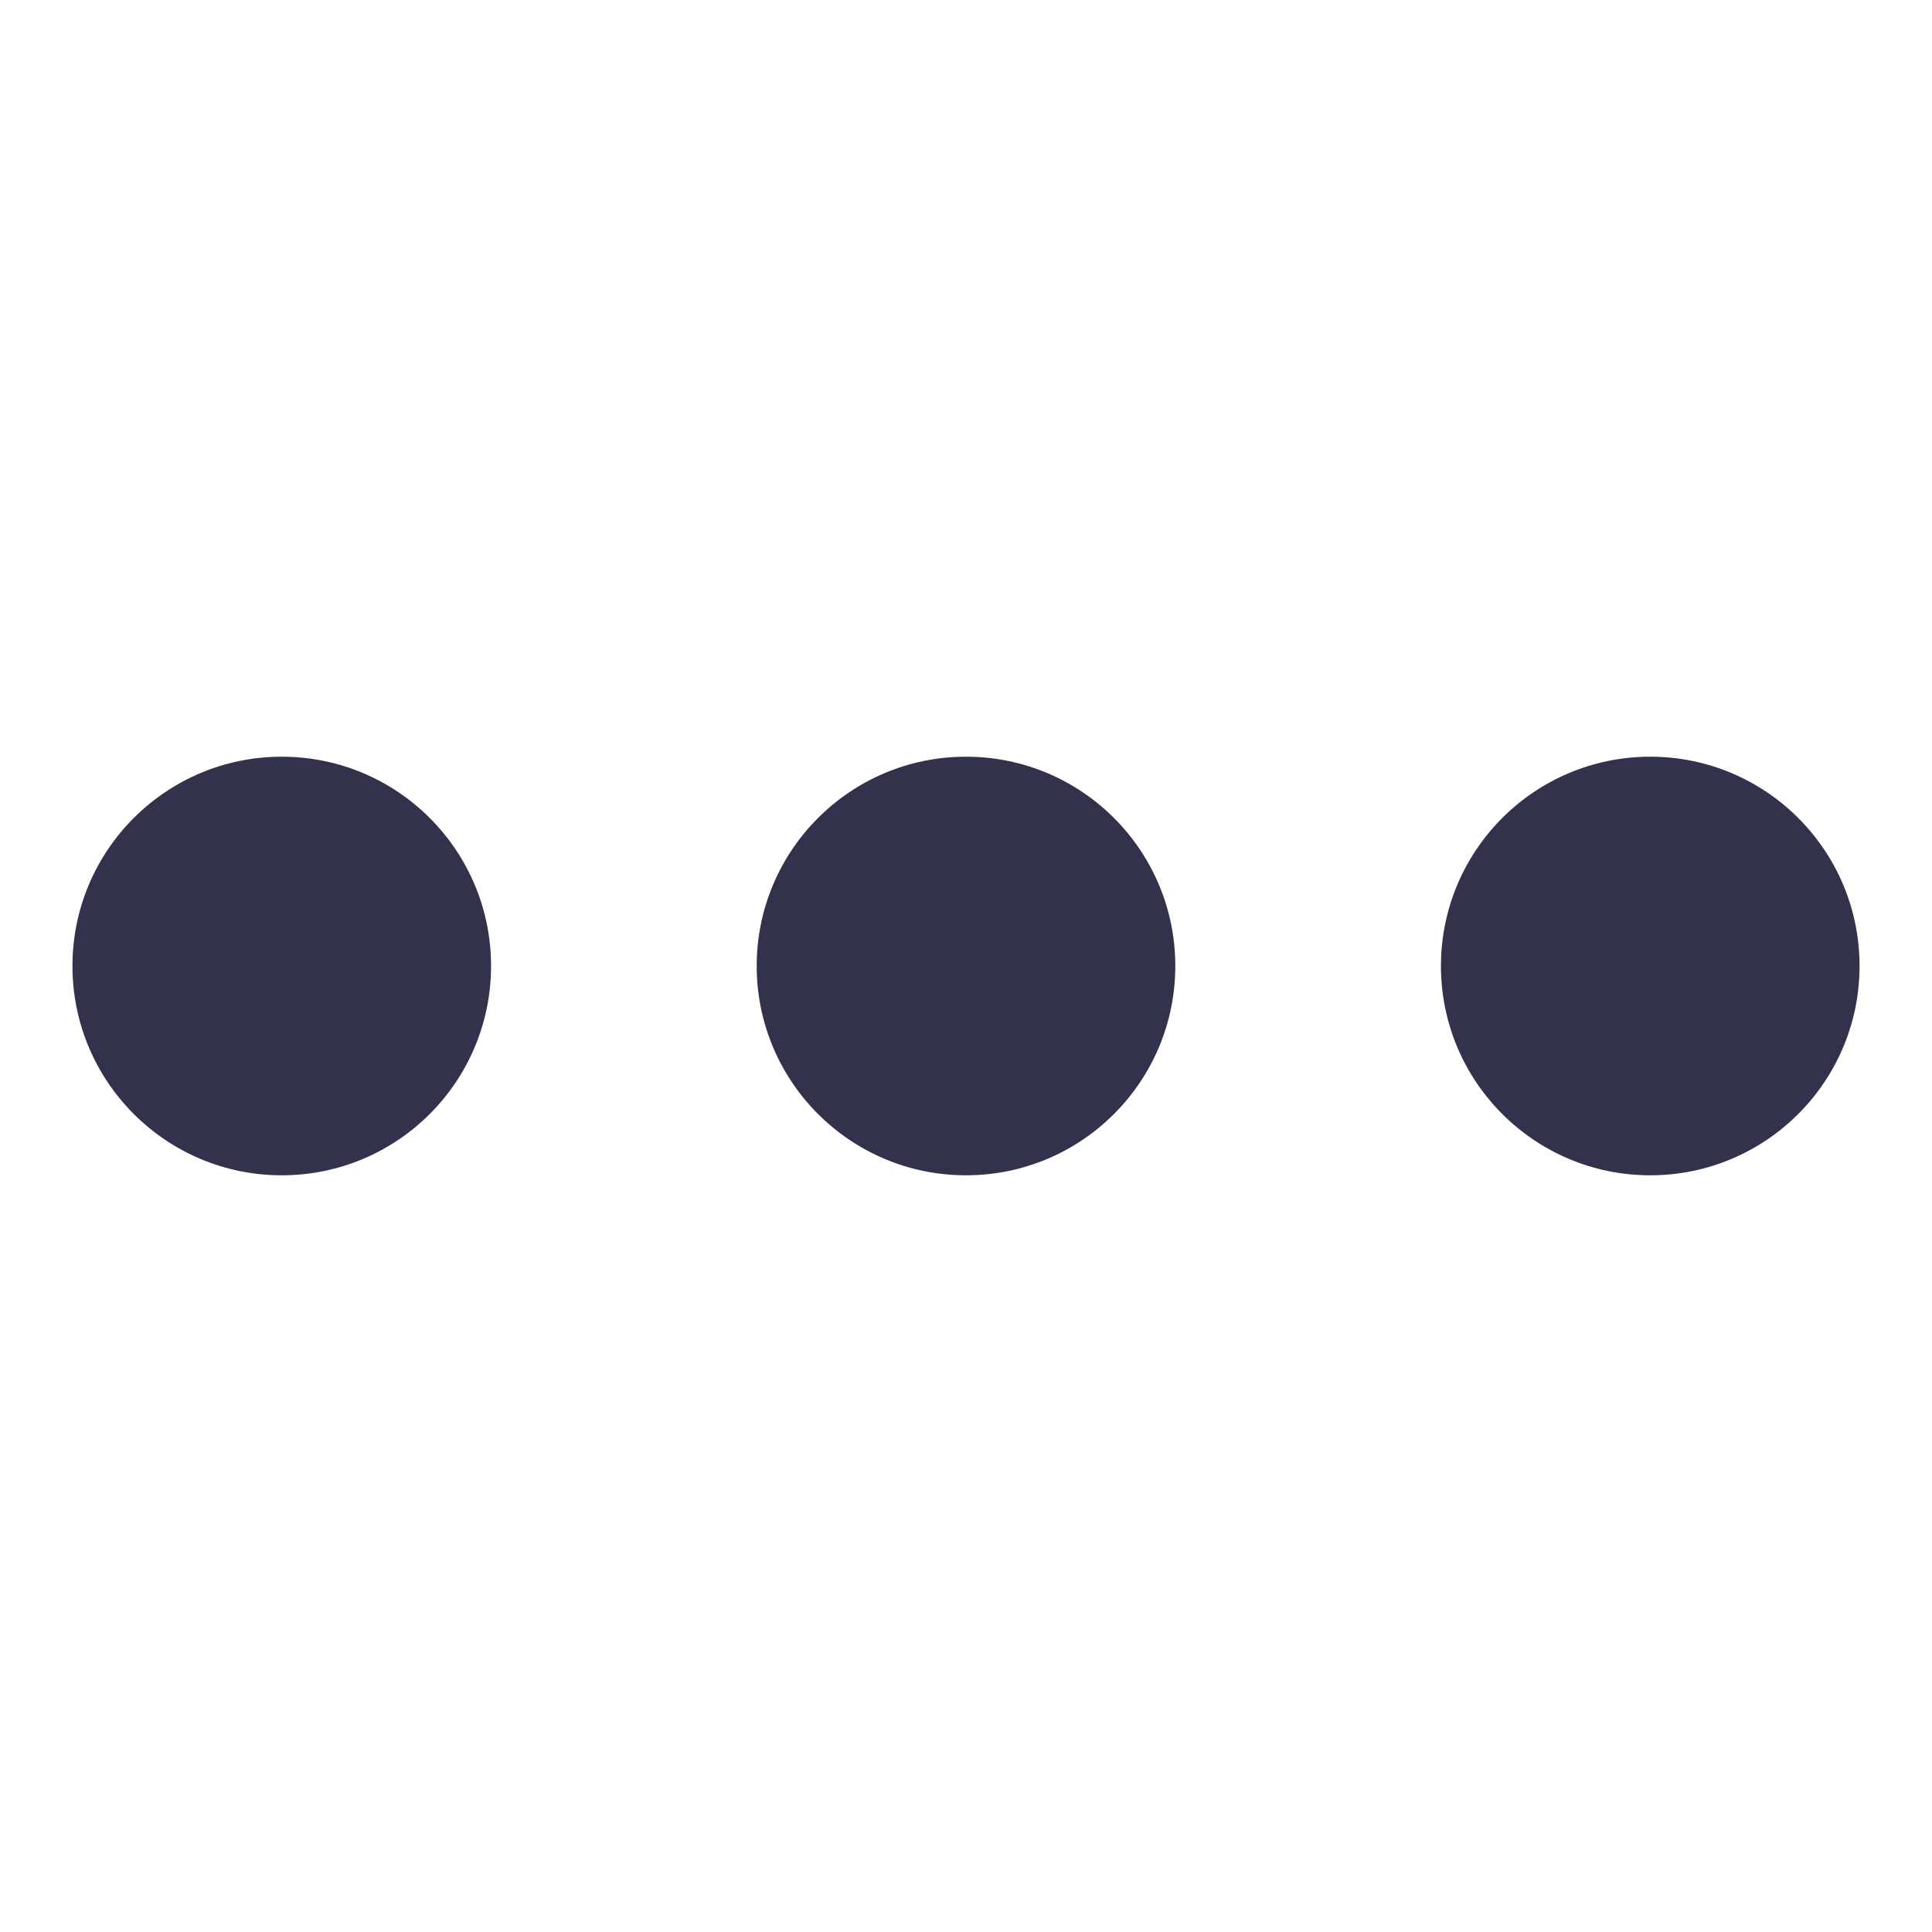
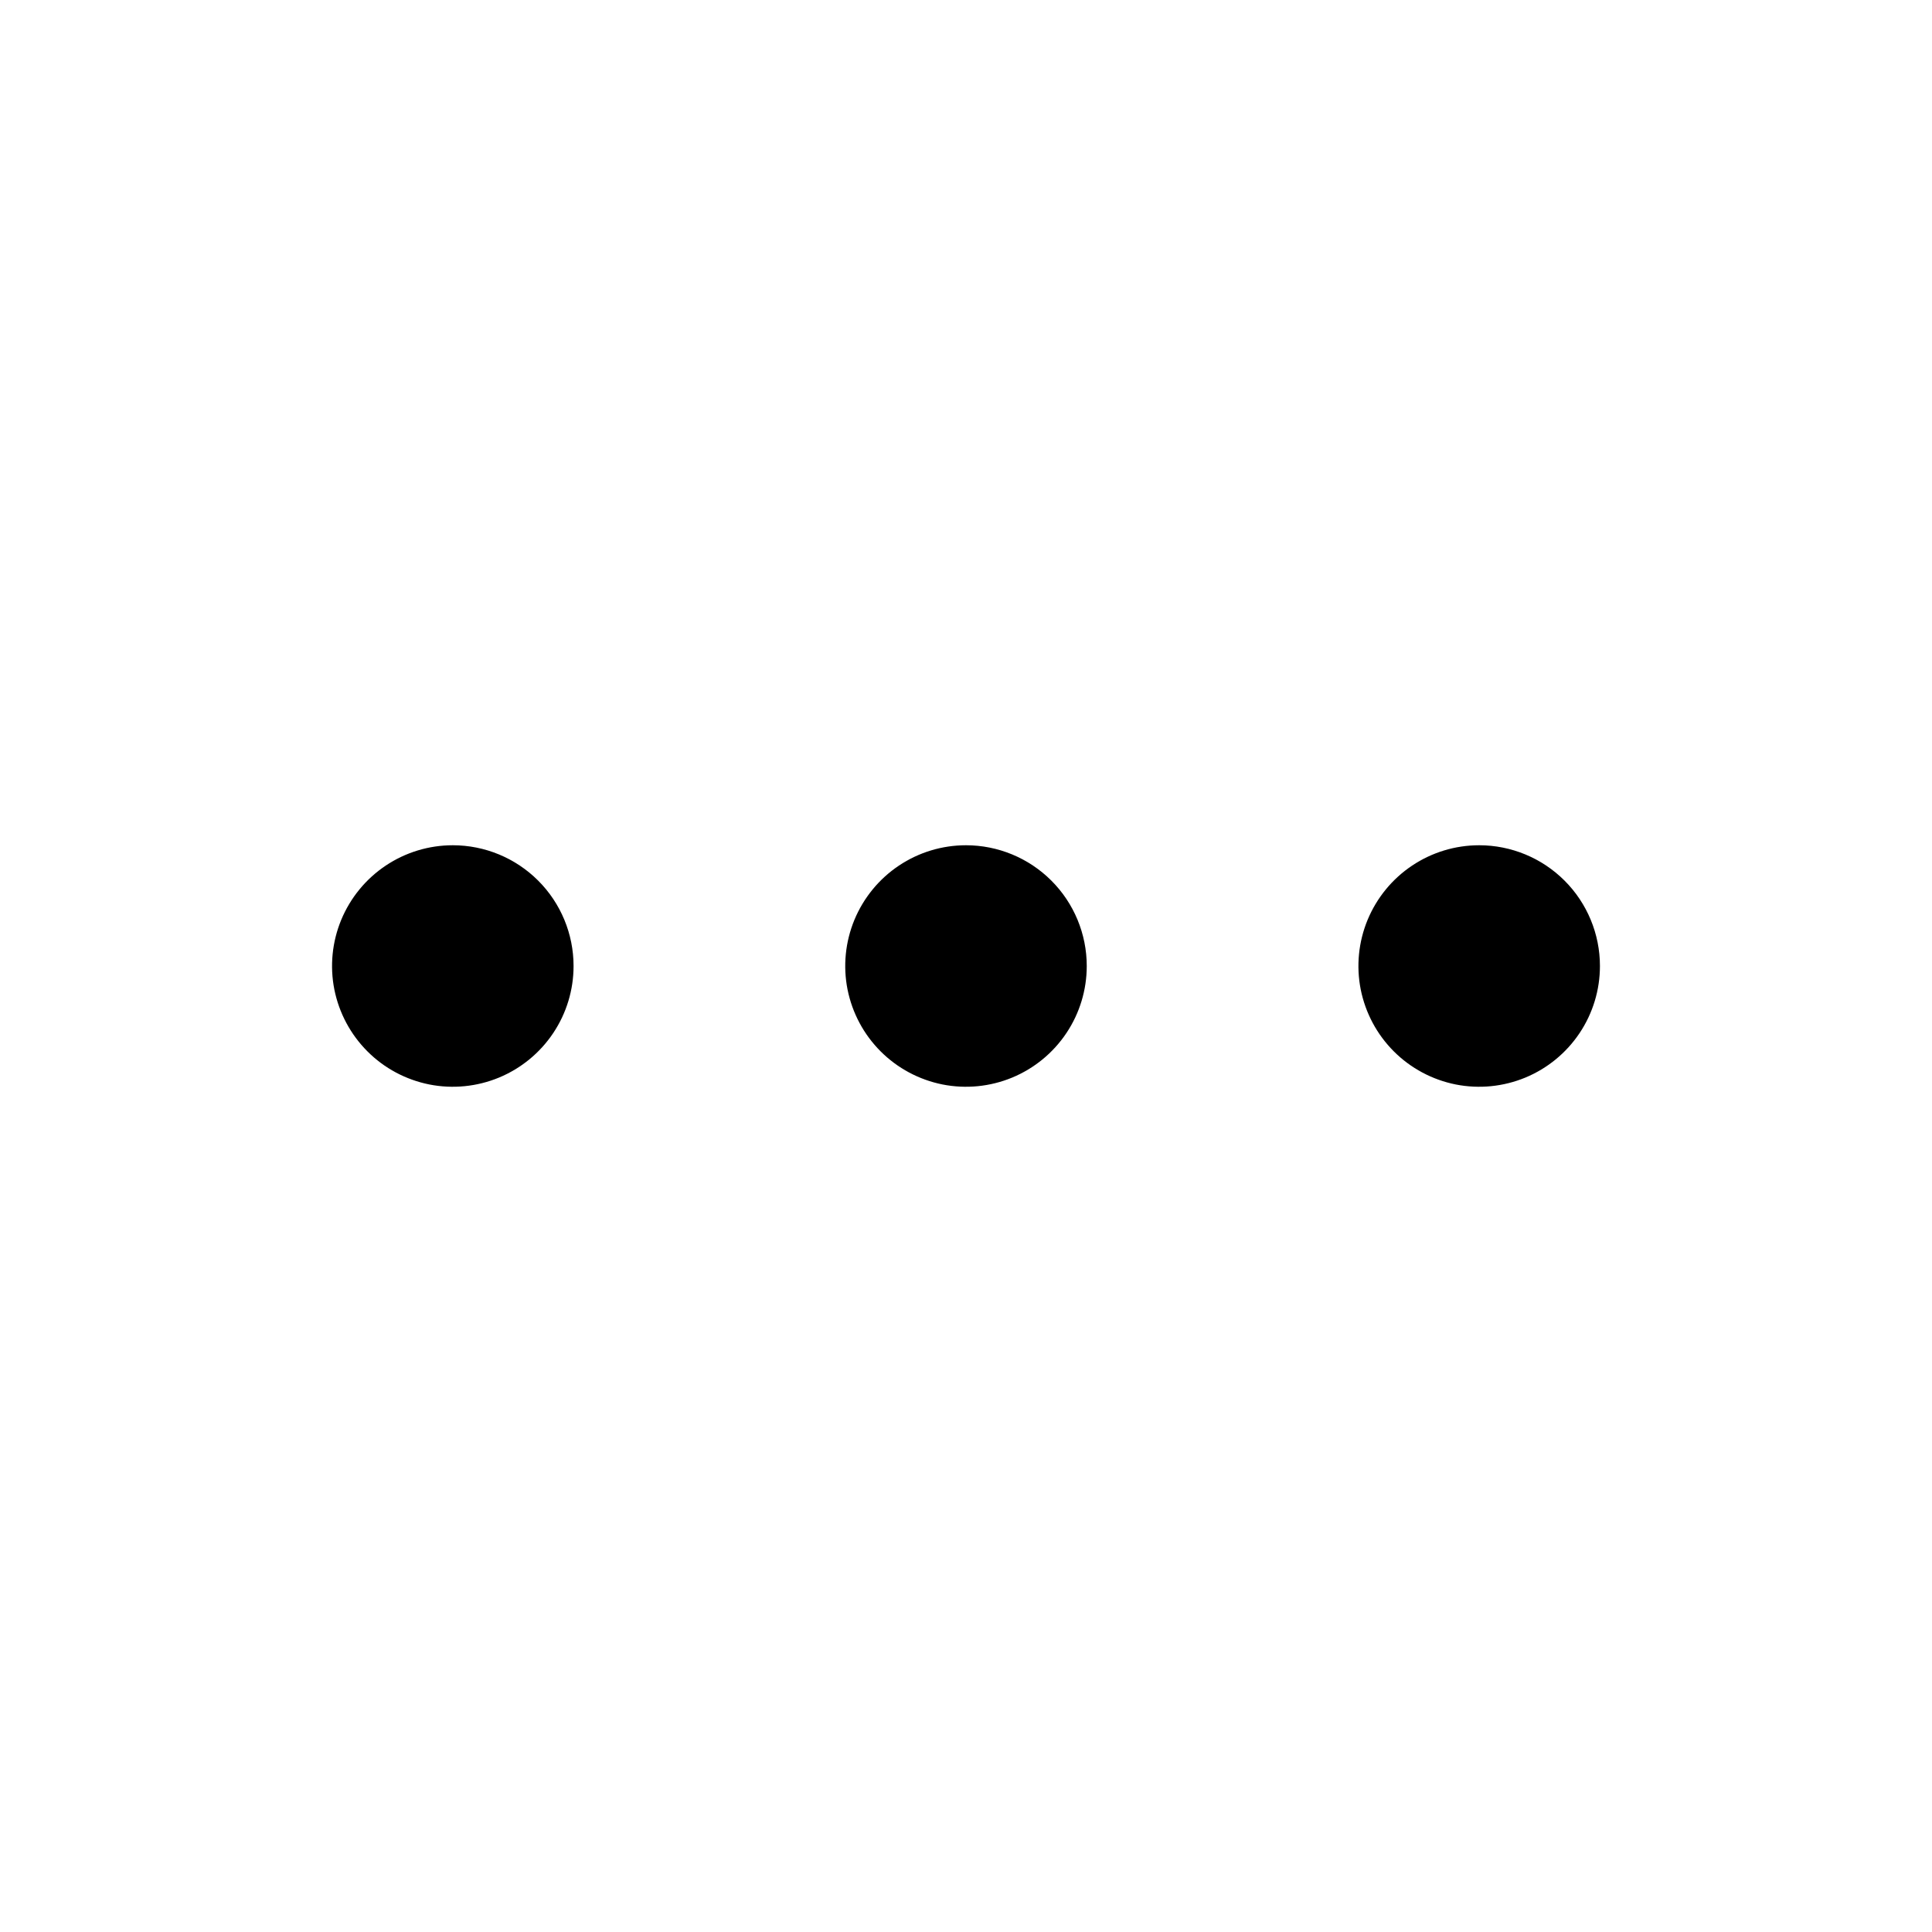
- <svg xmlns="http://www.w3.org/2000/svg" width="24" height="24" viewBox="0 0 24 24" fill="none">
-   <path d="M3.5 14.6a2.6 2.6 0 1 0 0-5.2 2.6 2.6 0 0 0 0 5.2ZM12 14.6a2.6 2.6 0 1 0 0-5.2 2.6 2.6 0 0 0 0 5.2ZM20.5 14.6a2.6 2.6 0 1 0 0-5.2 2.6 2.6 0 0 0 0 5.2Z" fill="#32324D" />
+ <svg xmlns="http://www.w3.org/2000/svg" viewBox="0 0 32 32">
+   <path d="M18 16C18 16.396 17.883 16.782 17.663 17.111C17.443 17.44 17.131 17.696 16.765 17.848C16.4 17.999 15.998 18.039 15.61 17.962C15.222 17.884 14.866 17.694 14.586 17.414C14.306 17.134 14.116 16.778 14.038 16.39C13.961 16.002 14.001 15.6 14.152 15.235C14.304 14.869 14.56 14.557 14.889 14.337C15.218 14.117 15.604 14 16 14C16.53 14 17.039 14.211 17.414 14.586C17.789 14.961 18 15.47 18 16ZM7.5 14C7.104 14 6.718 14.117 6.389 14.337C6.06 14.557 5.804 14.869 5.652 15.235C5.501 15.6 5.461 16.002 5.538 16.39C5.616 16.778 5.806 17.134 6.086 17.414C6.365 17.694 6.722 17.884 7.11 17.962C7.498 18.039 7.9 17.999 8.265 17.848C8.631 17.696 8.943 17.44 9.163 17.111C9.383 16.782 9.5 16.396 9.5 16C9.5 15.47 9.289 14.961 8.914 14.586C8.539 14.211 8.03 14 7.5 14ZM24.5 14C24.104 14 23.718 14.117 23.389 14.337C23.06 14.557 22.804 14.869 22.652 15.235C22.501 15.6 22.461 16.002 22.538 16.39C22.616 16.778 22.806 17.134 23.086 17.414C23.366 17.694 23.722 17.884 24.11 17.962C24.498 18.039 24.9 17.999 25.265 17.848C25.631 17.696 25.943 17.44 26.163 17.111C26.383 16.782 26.5 16.396 26.5 16C26.5 15.47 26.289 14.961 25.914 14.586C25.539 14.211 25.03 14 24.5 14Z" />
</svg>
